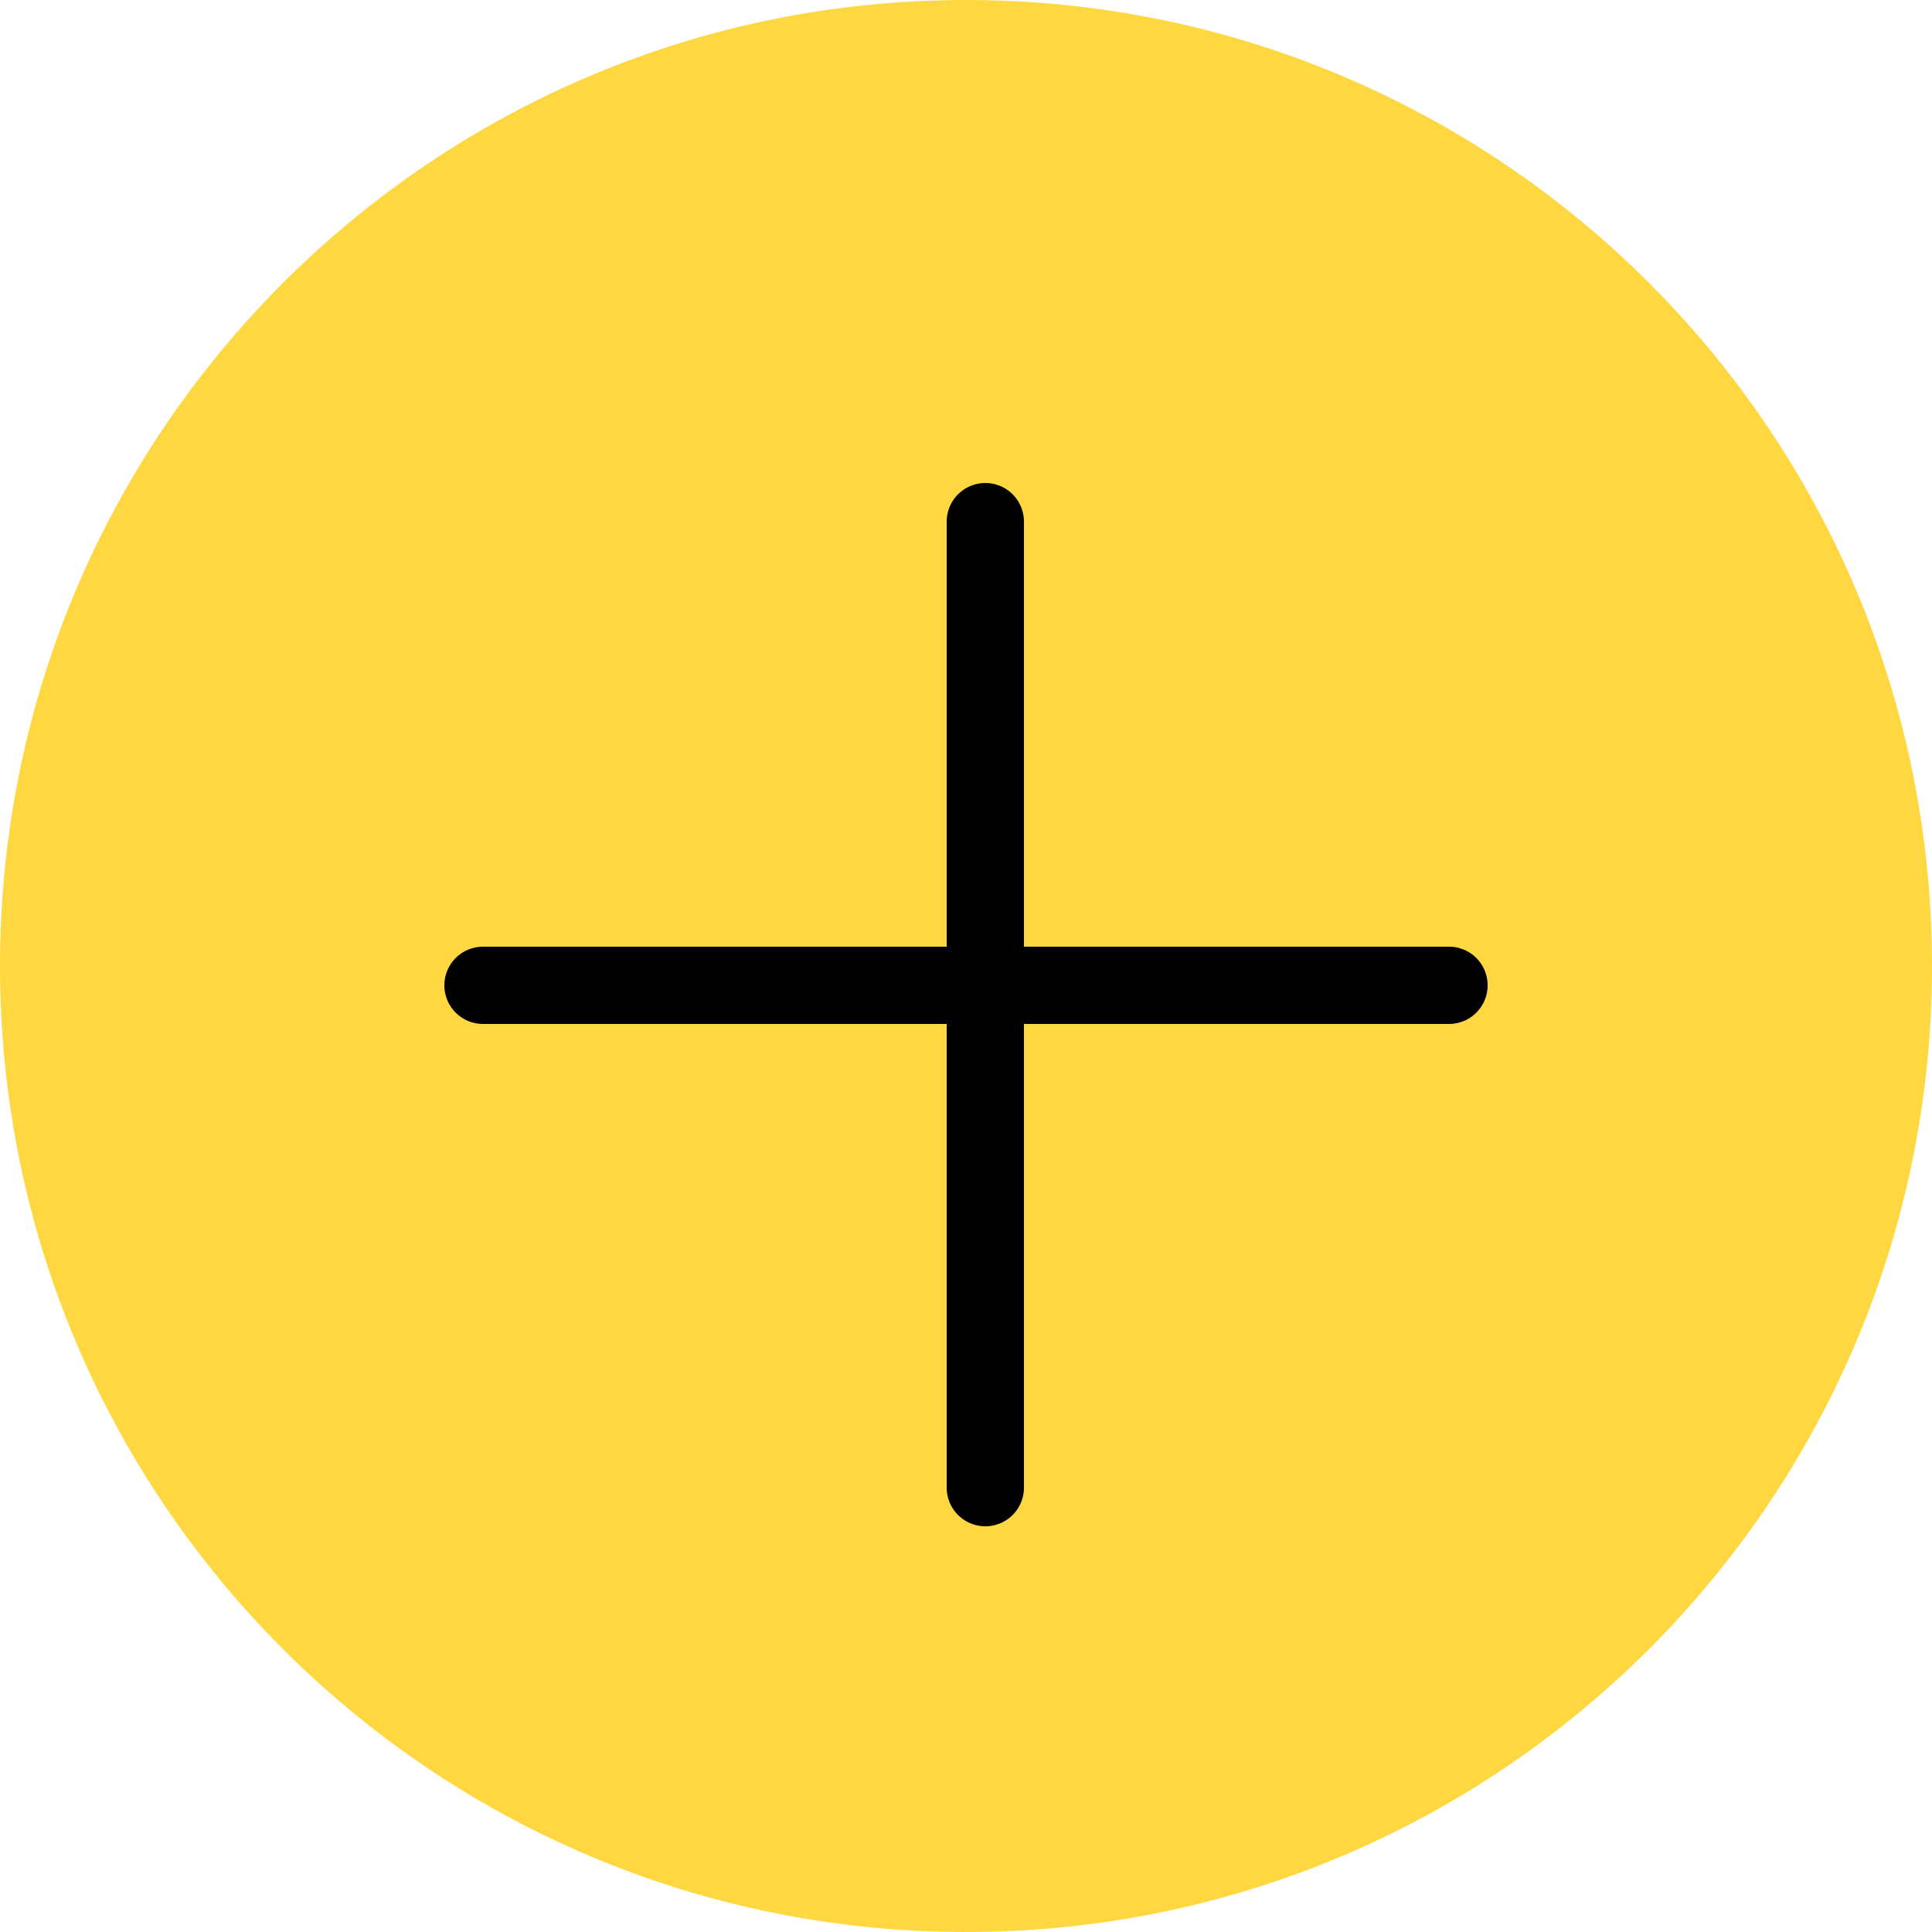
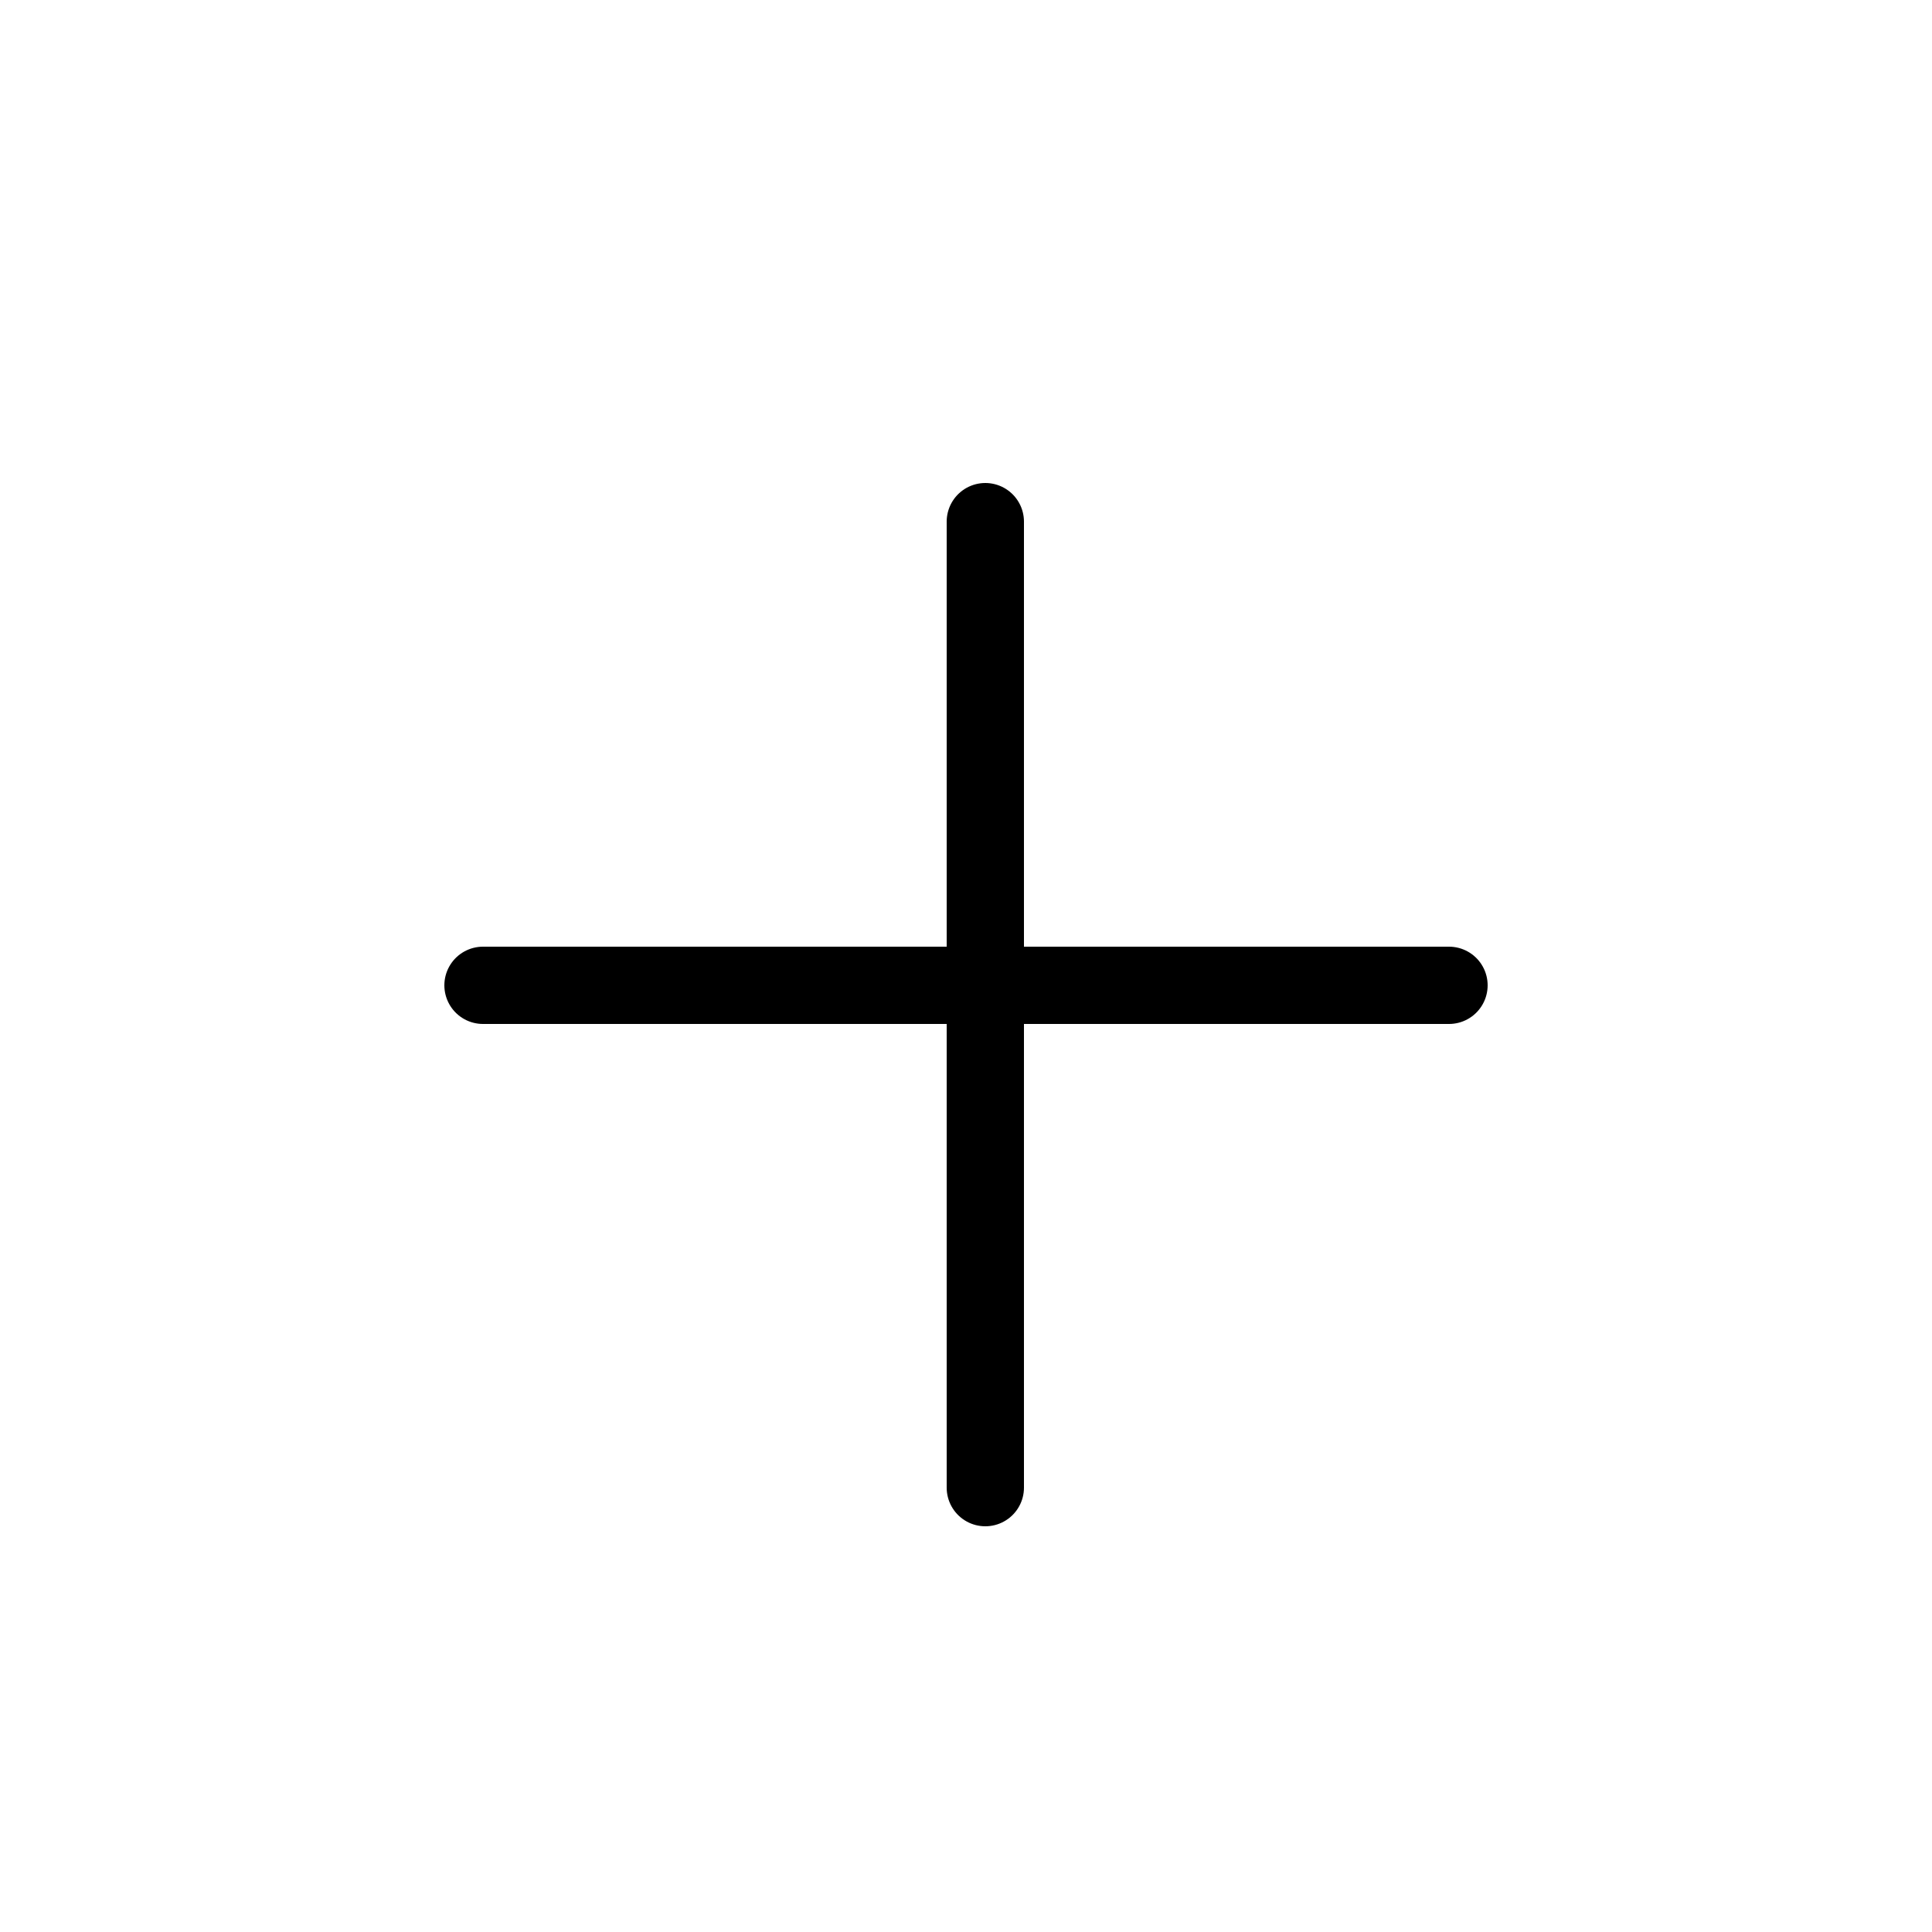
<svg xmlns="http://www.w3.org/2000/svg" viewBox="0 0 50 50">
-   <circle cx="25" cy="25" r="25" fill="#ffd740" />
+   <circle cx="25" cy="25" r="25" fill-opacity="0" />
  <path fill="none" stroke="#000" stroke-width="2" stroke-linecap="round" stroke-linejoin="round" stroke-miterlimit="10" d="M25.5 13.5v25m12-13h-25" />
</svg>
